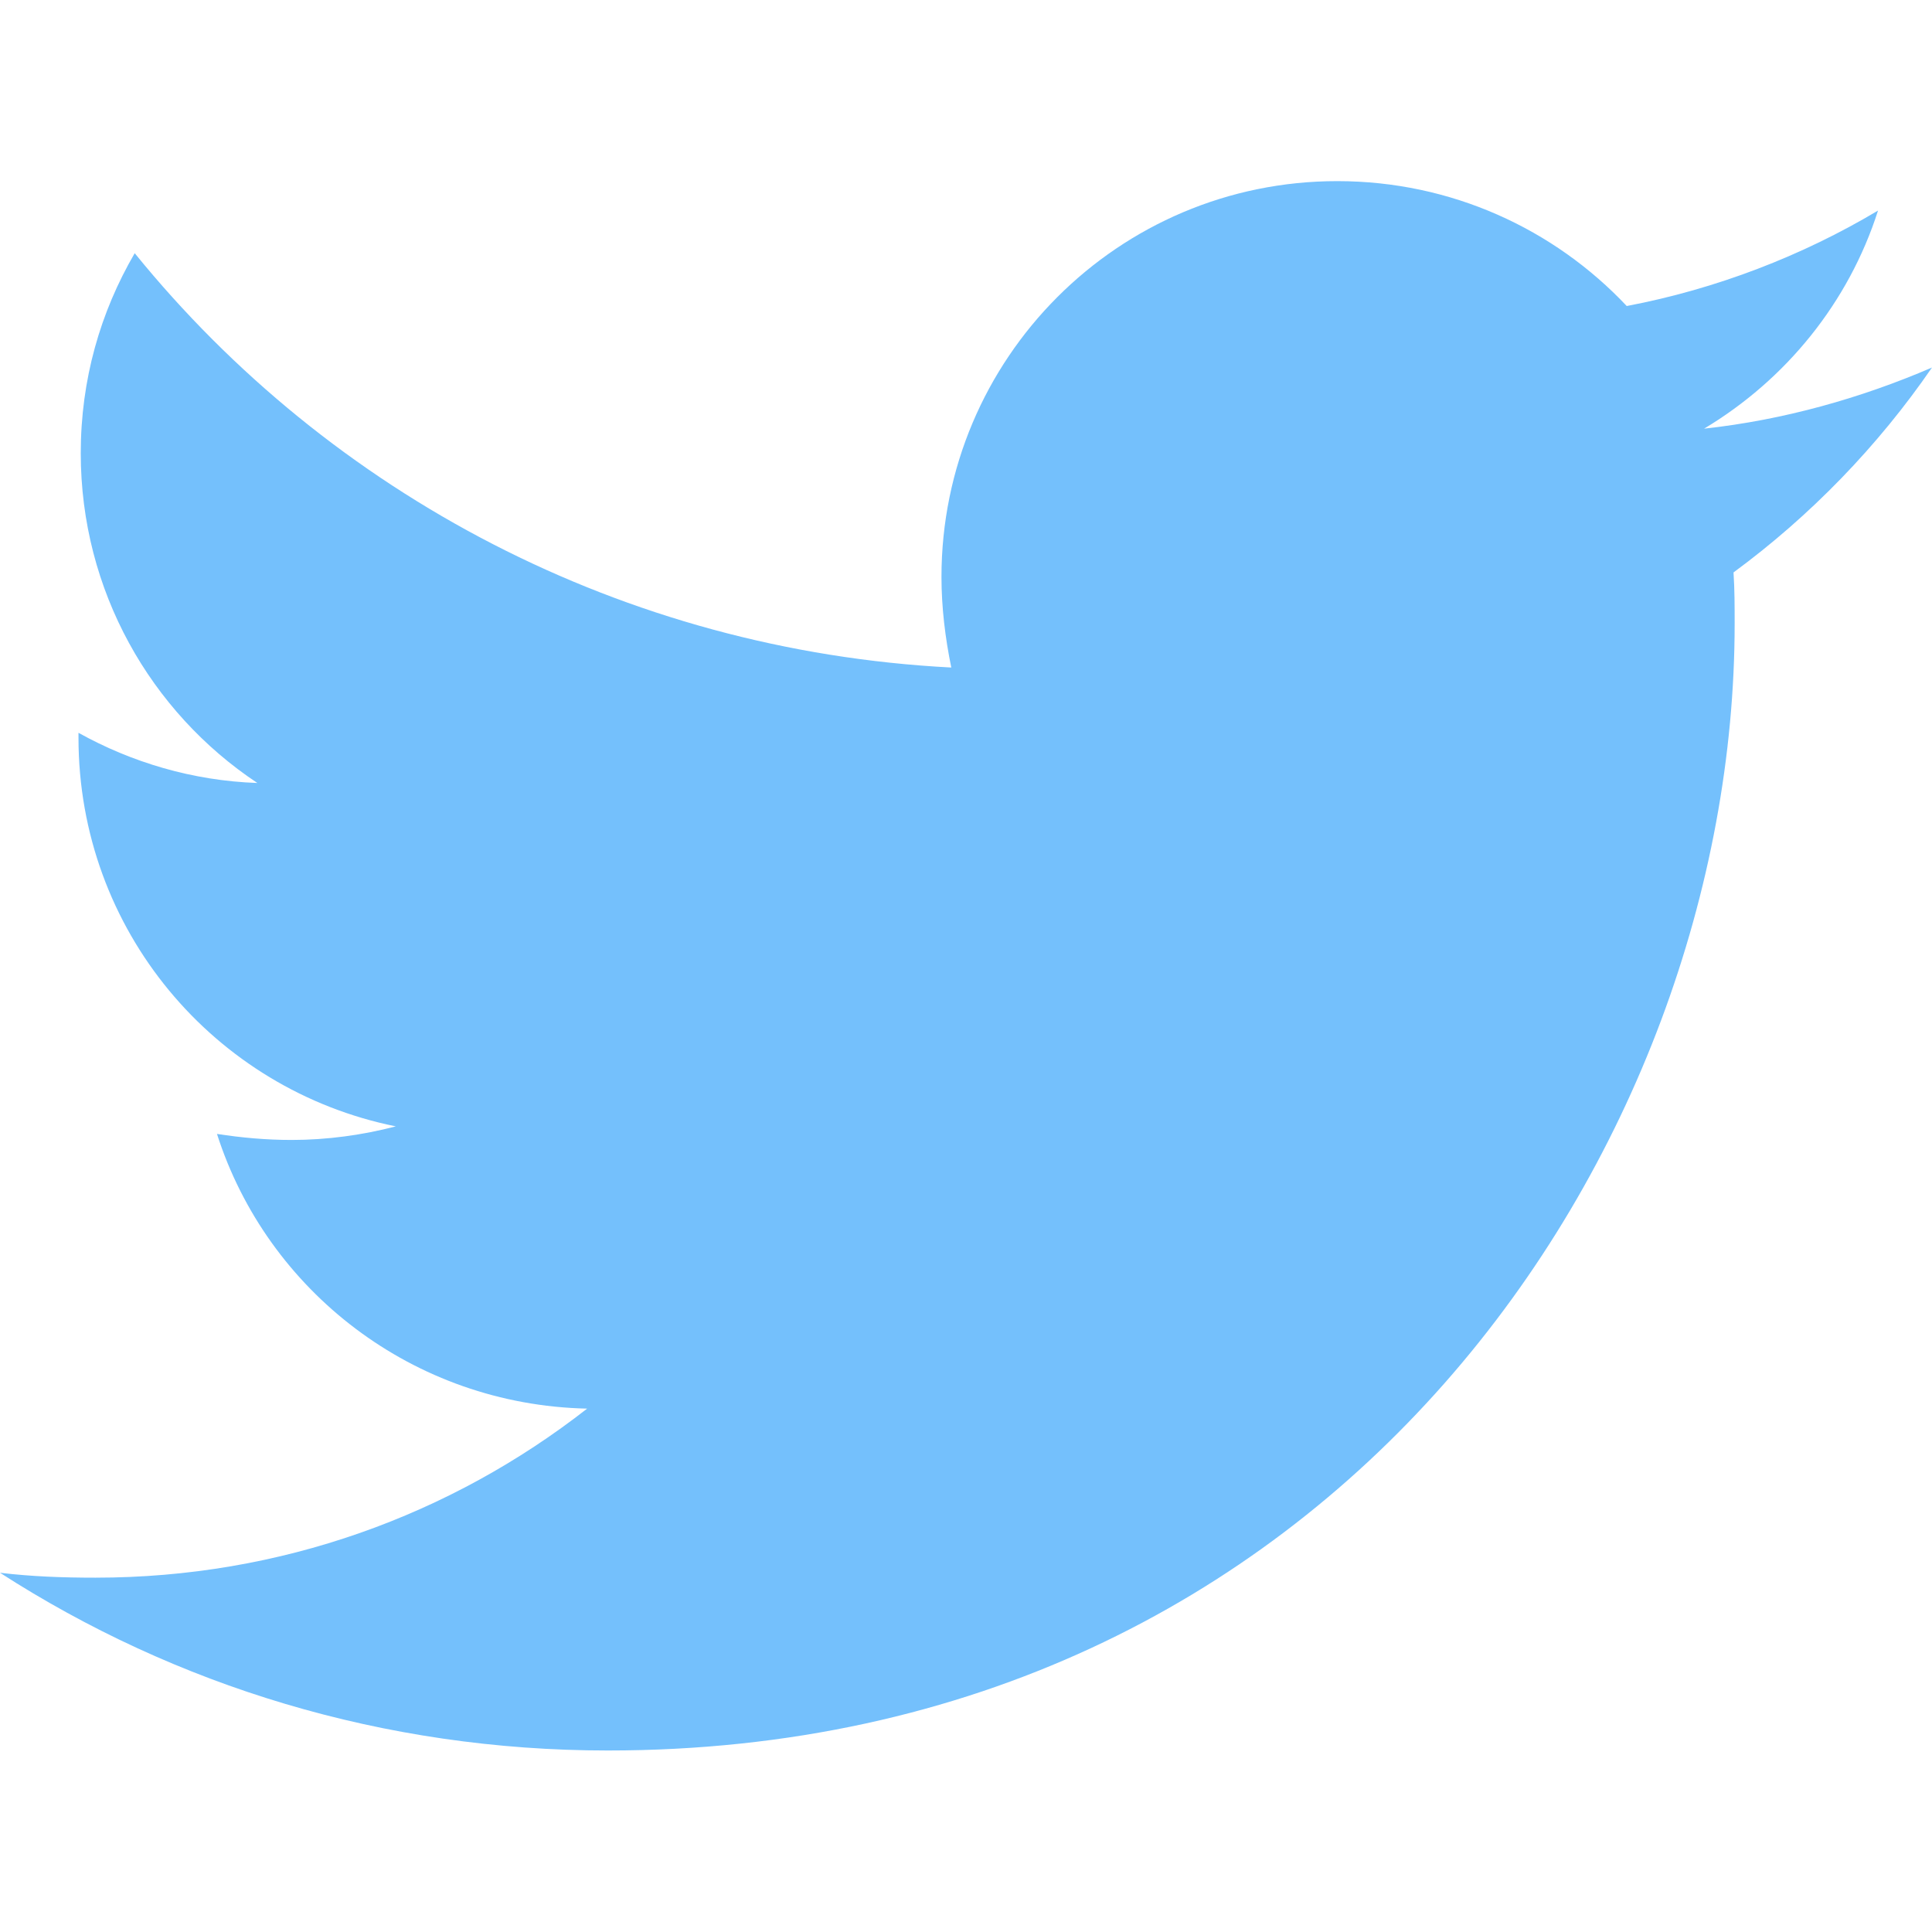
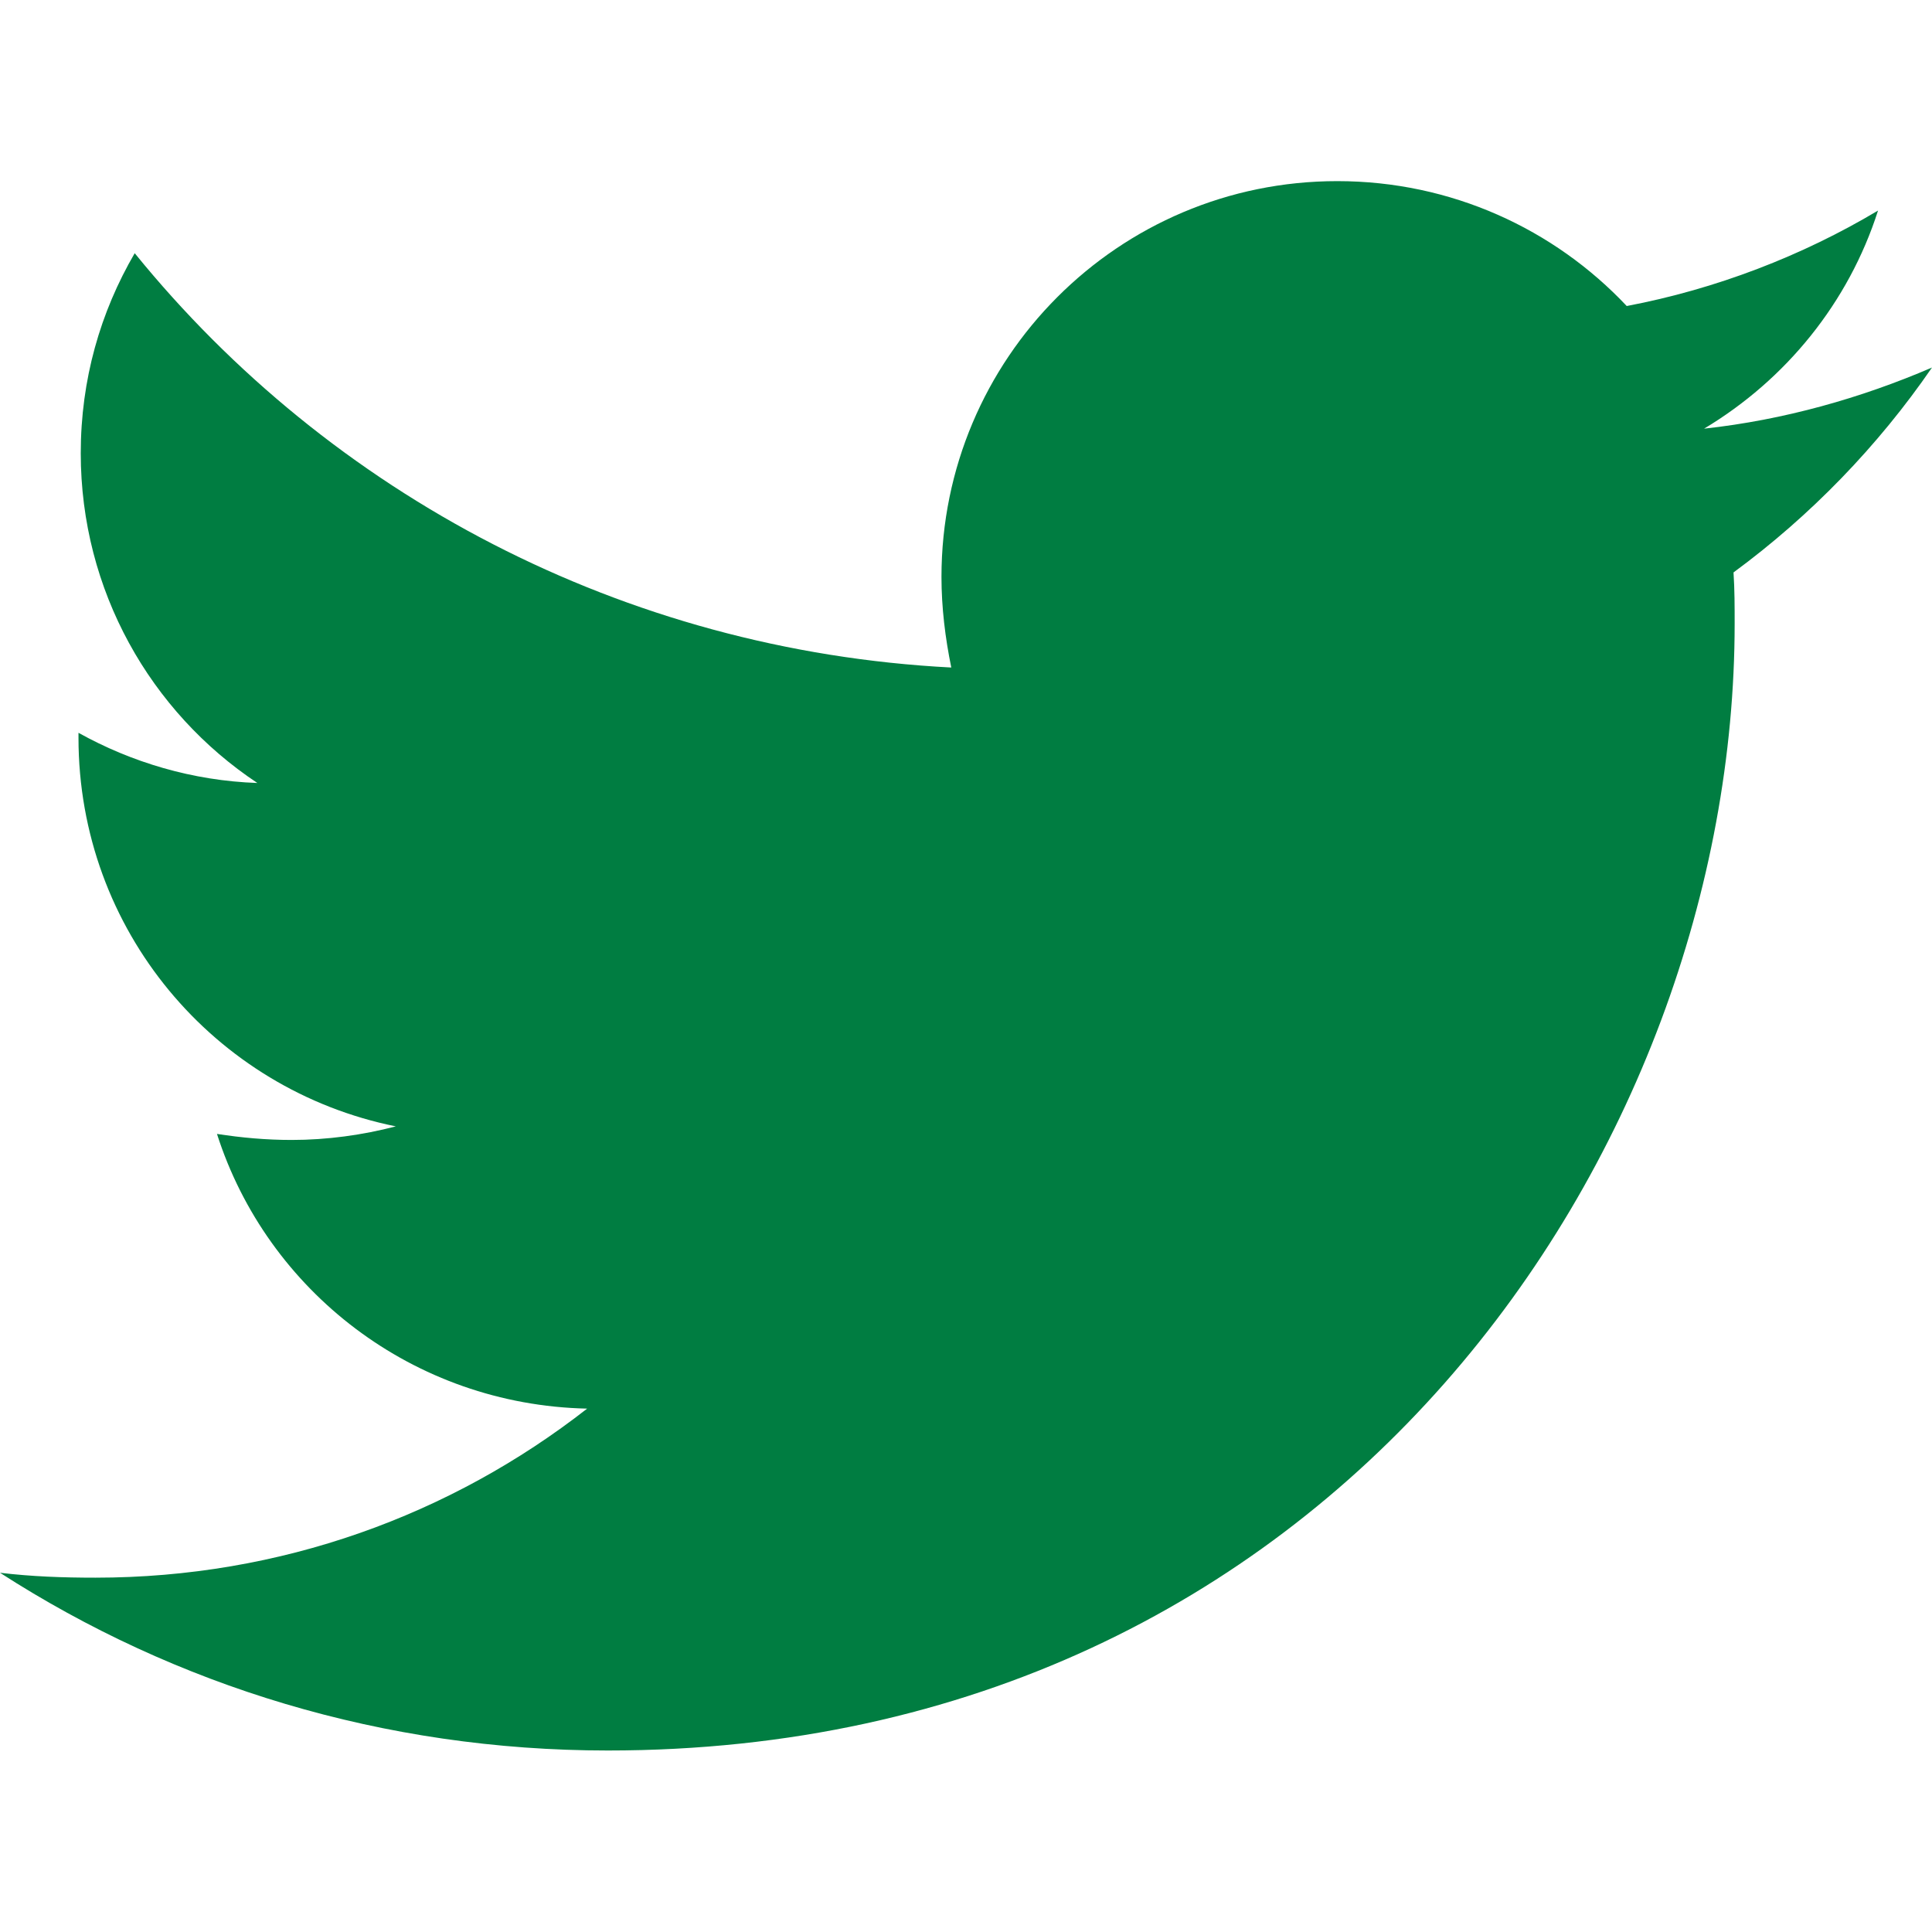
<svg xmlns="http://www.w3.org/2000/svg" viewBox="0 0 512 512">
-   <path fill="#74C0FC" d="M459.4 151.7c.3 4.5 .3 9.1 .3 13.6 0 138.7-105.6 298.6-298.6 298.6-59.5 0-114.7-17.2-161.1-47.1 8.4 1 16.6 1.3 25.3 1.3 49.1 0 94.2-16.6 130.3-44.8-46.1-1-84.8-31.2-98.1-72.8 6.5 1 13 1.6 19.8 1.6 9.4 0 18.8-1.3 27.6-3.6-48.1-9.7-84.1-52-84.1-103v-1.3c14 7.8 30.2 12.7 47.4 13.3-28.3-18.8-46.8-51-46.8-87.4 0-19.5 5.2-37.4 14.3-53 51.7 63.7 129.3 105.3 216.4 109.8-1.6-7.8-2.6-15.9-2.6-24 0-57.8 46.8-104.9 104.9-104.9 30.2 0 57.5 12.7 76.7 33.1 23.7-4.5 46.5-13.3 66.6-25.3-7.8 24.4-24.4 44.8-46.1 57.8 21.1-2.3 41.6-8.1 60.4-16.2-14.3 20.8-32.2 39.3-52.6 54.3z" />
+   <path fill="#007D41" d="M459.4 151.7c.3 4.5 .3 9.1 .3 13.6 0 138.7-105.6 298.6-298.6 298.6-59.5 0-114.7-17.2-161.1-47.1 8.4 1 16.6 1.3 25.3 1.3 49.1 0 94.2-16.6 130.3-44.8-46.1-1-84.8-31.2-98.1-72.8 6.5 1 13 1.6 19.8 1.6 9.4 0 18.8-1.3 27.6-3.6-48.1-9.7-84.1-52-84.1-103v-1.3c14 7.8 30.2 12.7 47.4 13.3-28.3-18.8-46.8-51-46.8-87.4 0-19.5 5.2-37.4 14.3-53 51.7 63.7 129.3 105.3 216.4 109.8-1.6-7.8-2.6-15.9-2.6-24 0-57.8 46.8-104.9 104.9-104.9 30.2 0 57.5 12.7 76.7 33.1 23.7-4.5 46.5-13.3 66.6-25.3-7.8 24.4-24.4 44.8-46.1 57.8 21.1-2.3 41.6-8.1 60.4-16.2-14.3 20.8-32.2 39.3-52.6 54.3z" />
</svg>
